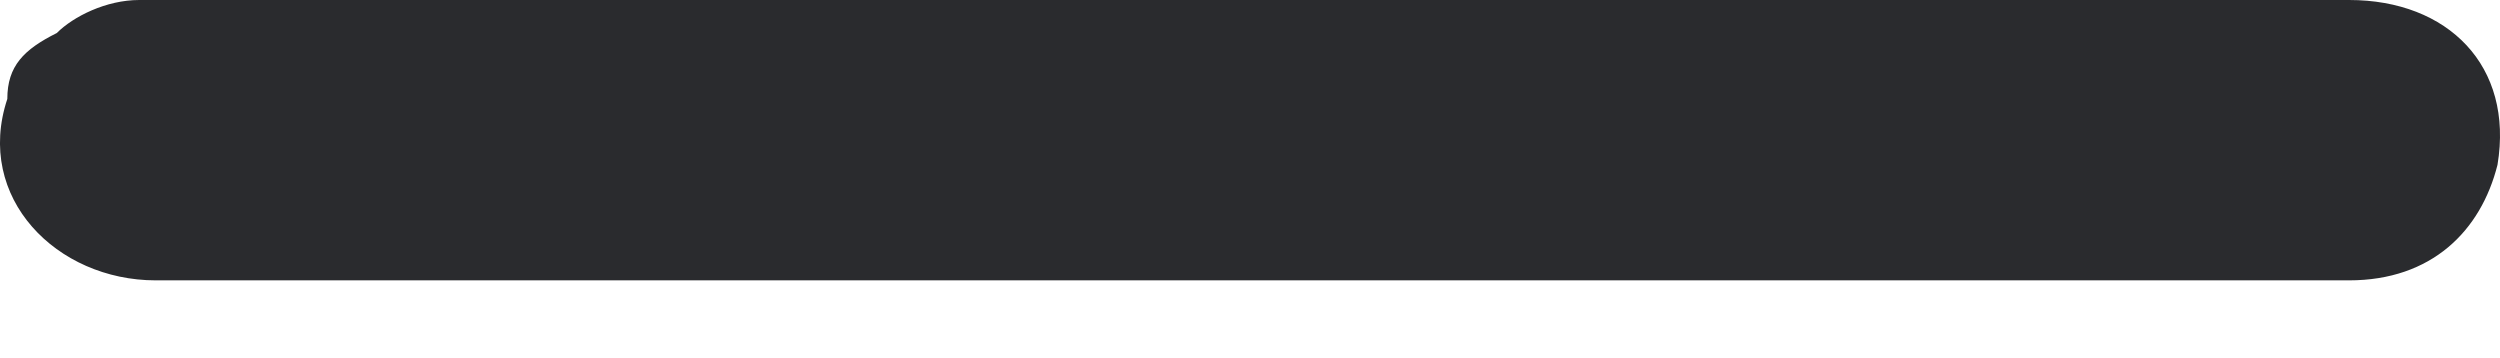
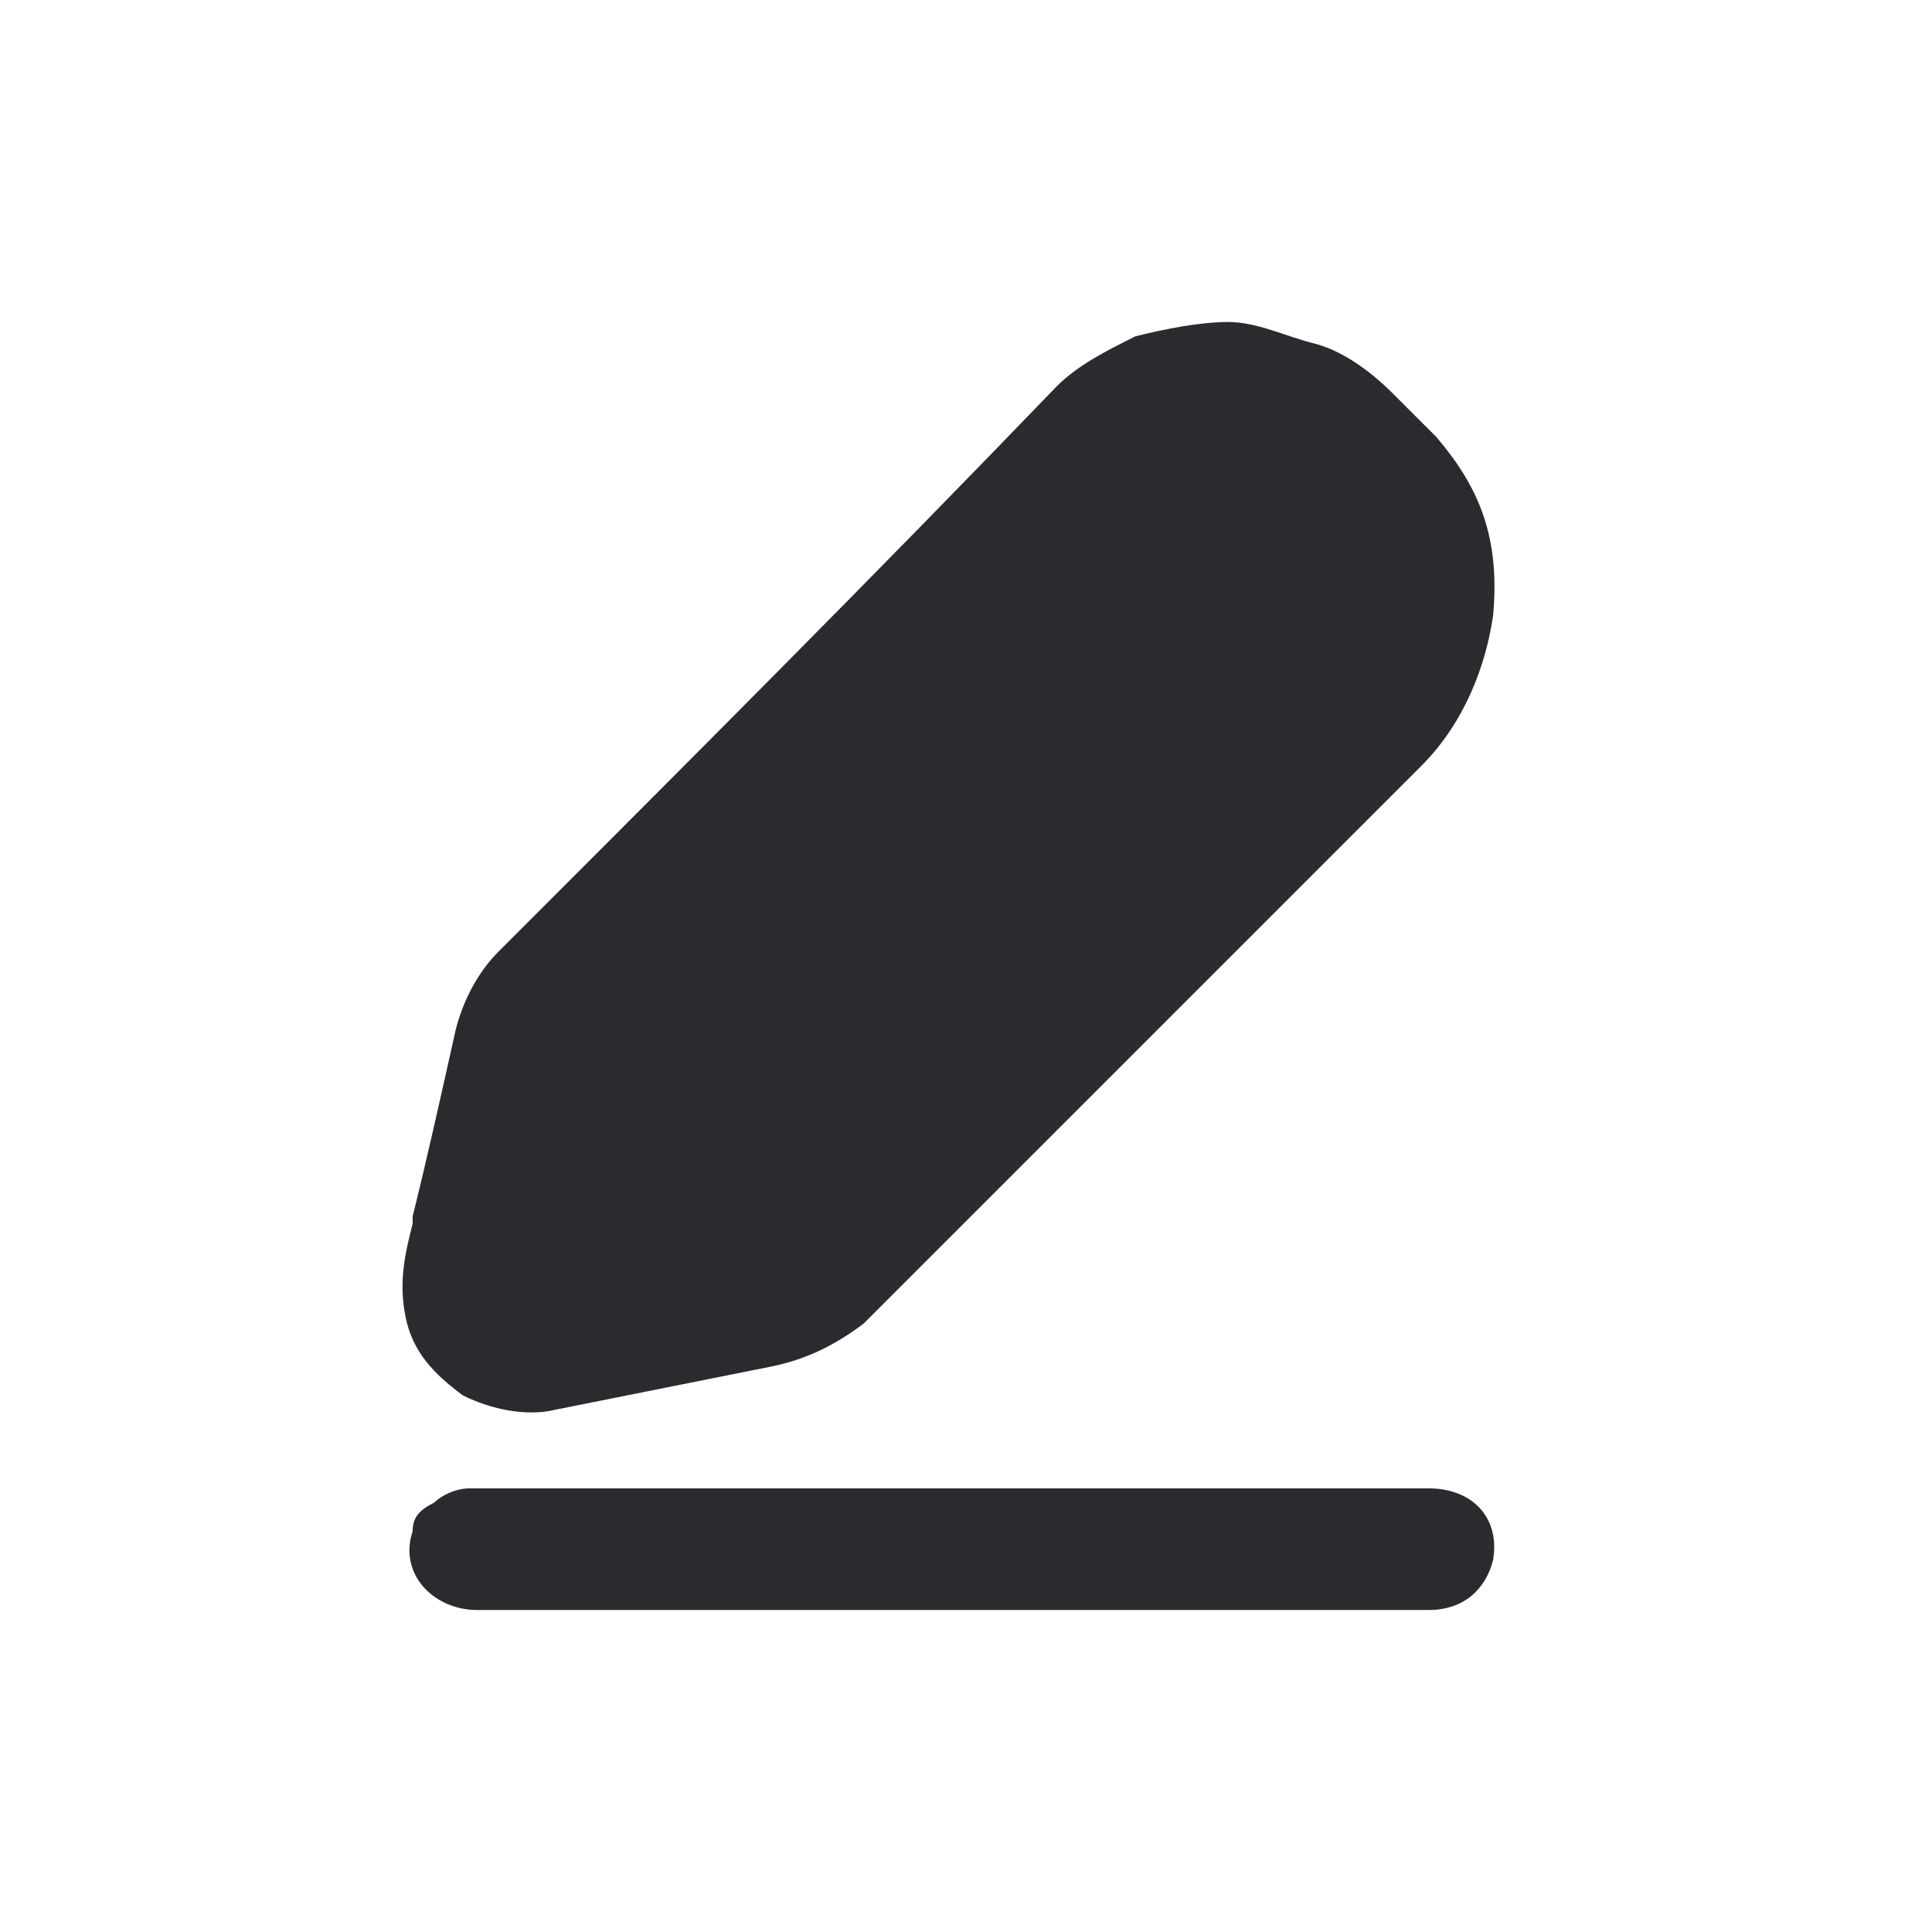
- <svg xmlns="http://www.w3.org/2000/svg" width="14" height="2" viewBox="0 0 14 2" fill="none">
-   <path d="M6.967 0C8.999 0 11.031 0 13.155 0C13.709 0 14.078 0.369 13.986 0.923C13.893 1.293 13.617 1.57 13.155 1.57H13.062C8.999 1.57 4.936 1.57 0.872 1.57C0.318 1.57 -0.143 1.108 0.041 0.554C0.041 0.369 0.134 0.277 0.318 0.185C0.411 0.092 0.595 0 0.78 0C1.057 0 1.334 0 1.611 0H6.967Z" fill="#2A2B2E" />
+ <svg xmlns="http://www.w3.org/2000/svg" width="24" height="24" viewBox="0 0 24 24" fill="none">
+   <path d="M11.792 18.489C13.748 18.489 15.704 18.489 17.748 18.489C18.281 18.489 18.637 18.844 18.548 19.378C18.459 19.733 18.192 20 17.748 20H17.659C13.748 20 9.837 20 5.926 20C5.392 20 4.948 19.556 5.126 19.022C5.126 18.844 5.215 18.756 5.392 18.667C5.481 18.578 5.659 18.489 5.837 18.489C6.104 18.489 6.37 18.489 6.637 18.489H11.792Z" fill="#2A2B2E" />
+   <path d="M17.837 5.422C17.748 5.333 17.659 5.244 17.57 5.156C17.481 5.067 17.392 4.978 17.303 4.889C17.037 4.622 16.681 4.356 16.326 4.267C15.97 4.178 15.615 4 15.259 4C14.903 4 14.459 4.089 14.104 4.178C13.748 4.356 13.392 4.533 13.126 4.8C10.815 7.2 8.503 9.511 6.192 11.822C5.926 12.089 5.748 12.444 5.659 12.8C5.481 13.6 5.303 14.4 5.126 15.111V15.2C5.037 15.556 4.948 15.911 5.037 16.355C5.126 16.8 5.392 17.067 5.748 17.333C6.103 17.511 6.548 17.6 6.903 17.511C7.792 17.333 8.681 17.155 9.57 16.978C10.015 16.889 10.37 16.711 10.726 16.444C13.037 14.133 15.348 11.822 17.659 9.511C18.192 8.978 18.459 8.267 18.548 7.644C18.637 6.667 18.37 6.044 17.837 5.422Z" fill="#2A2B2E" />
</svg>
